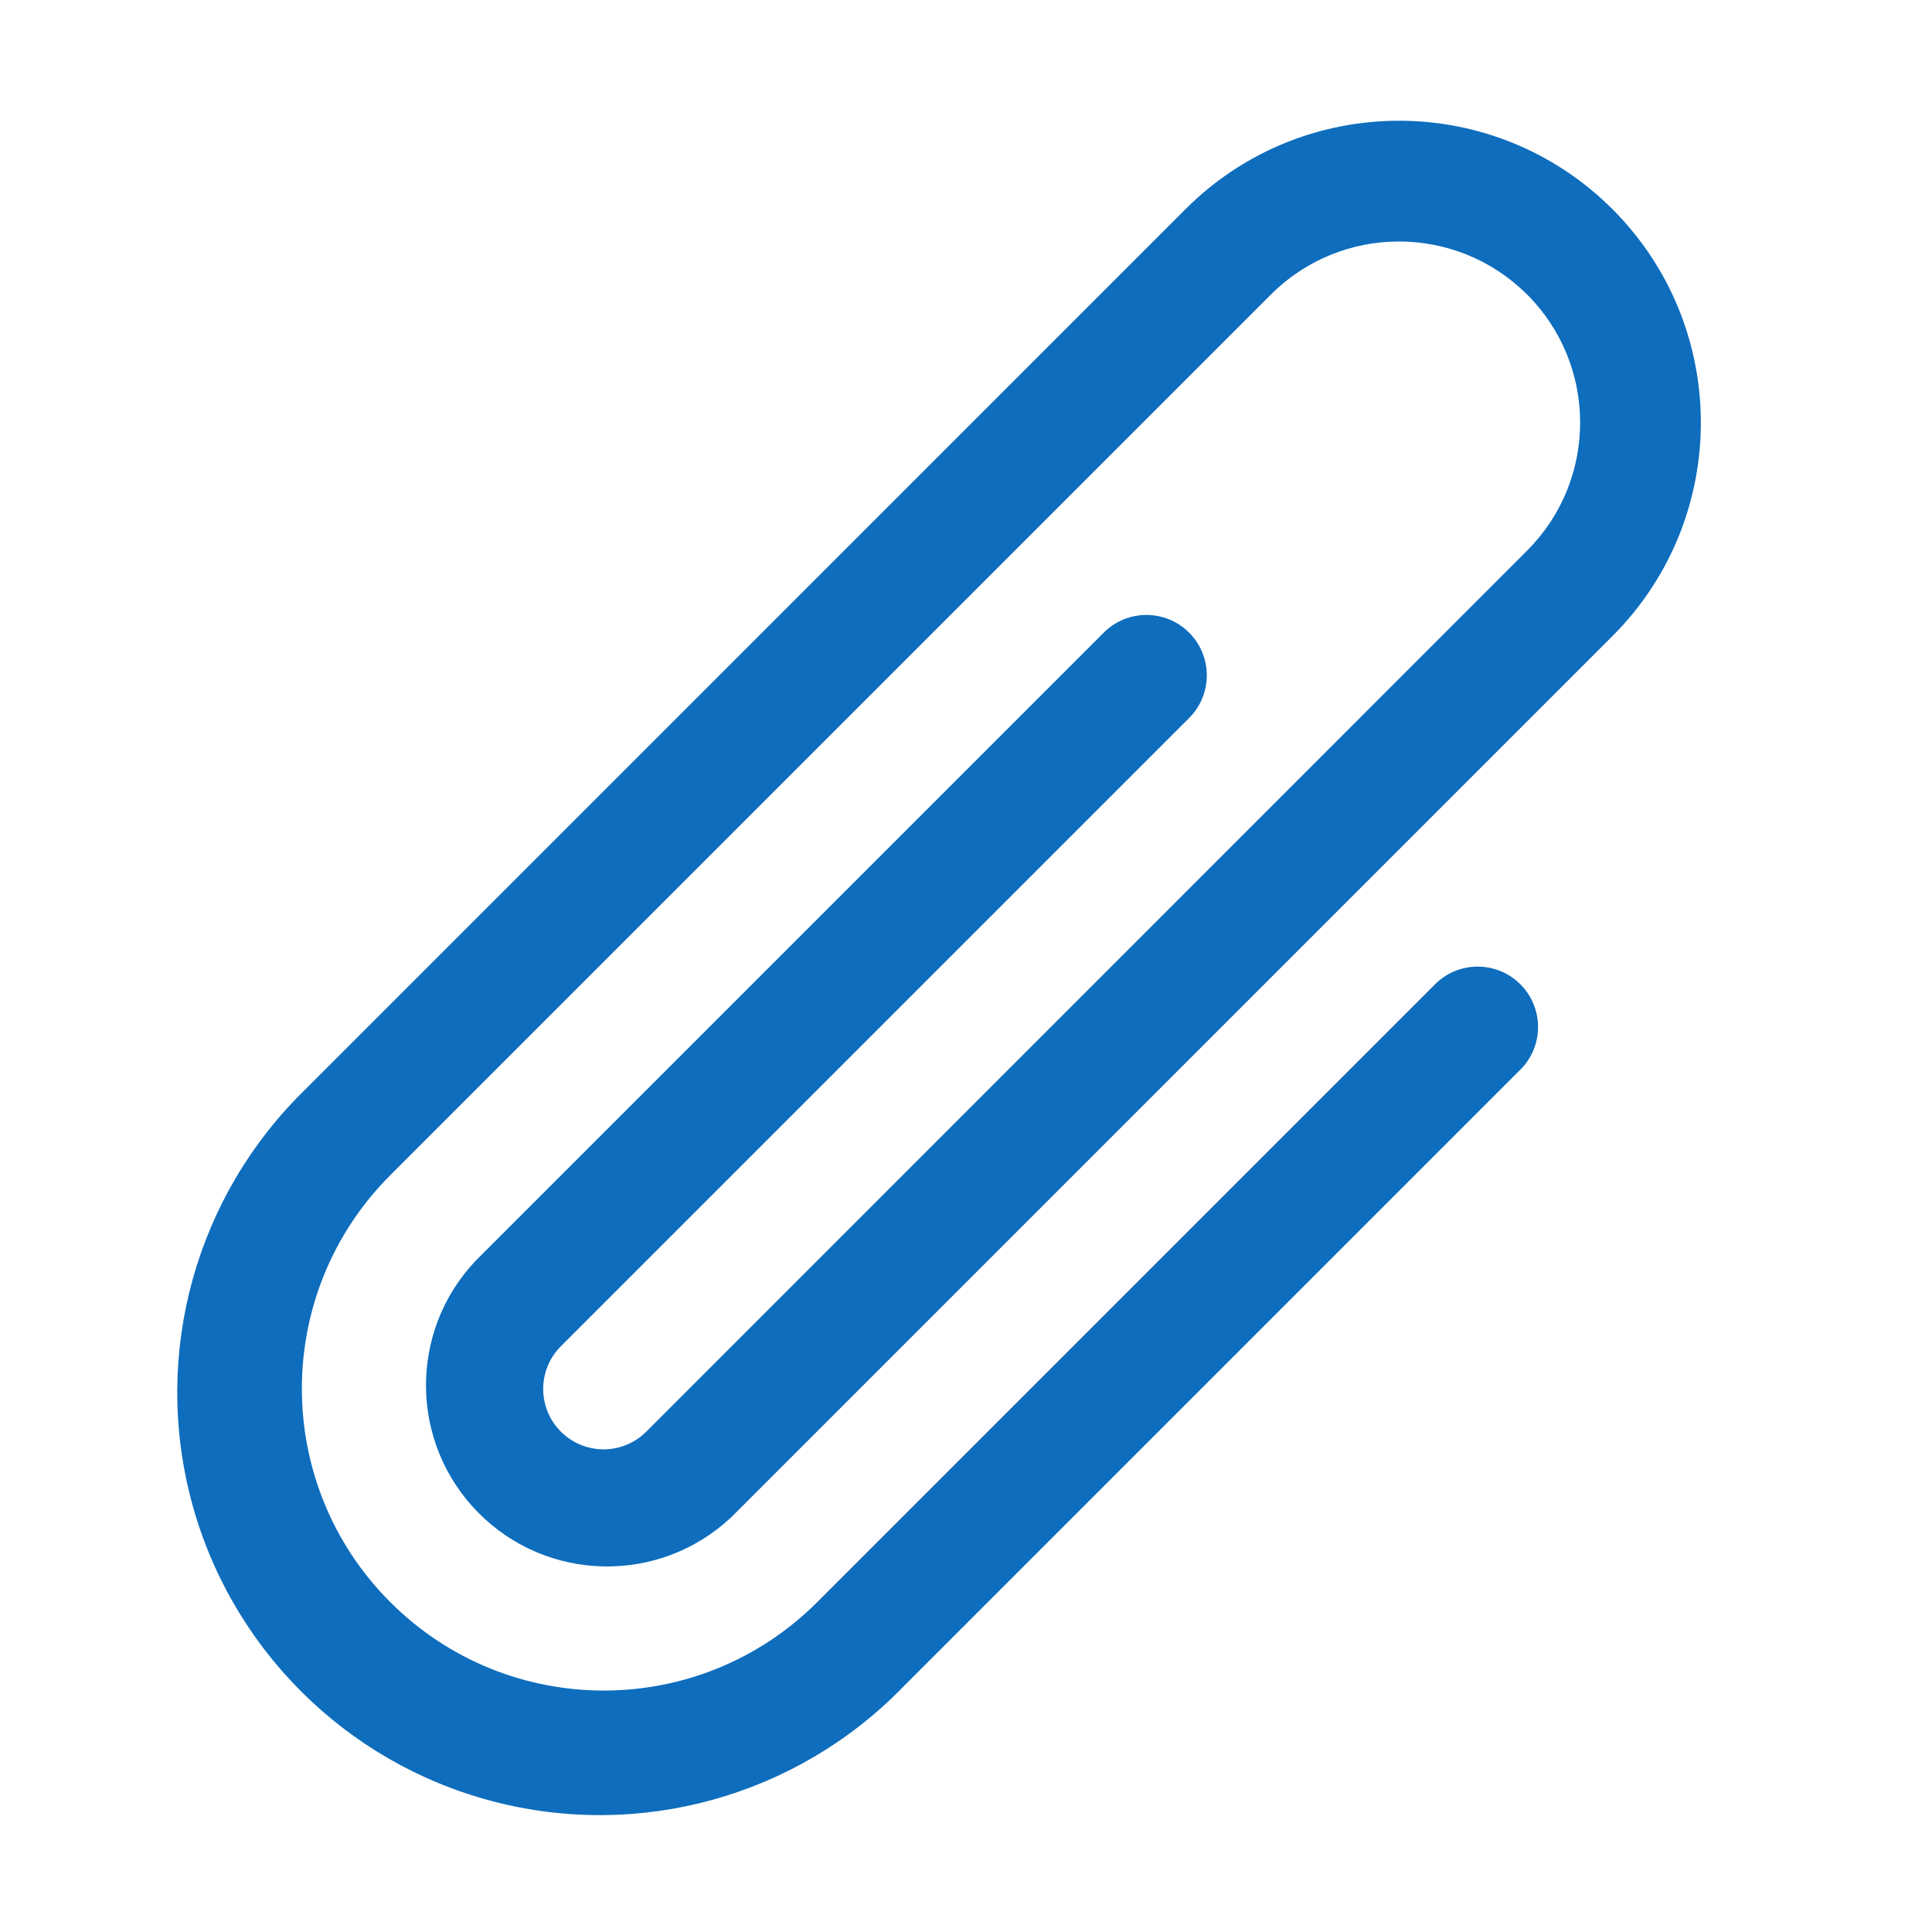
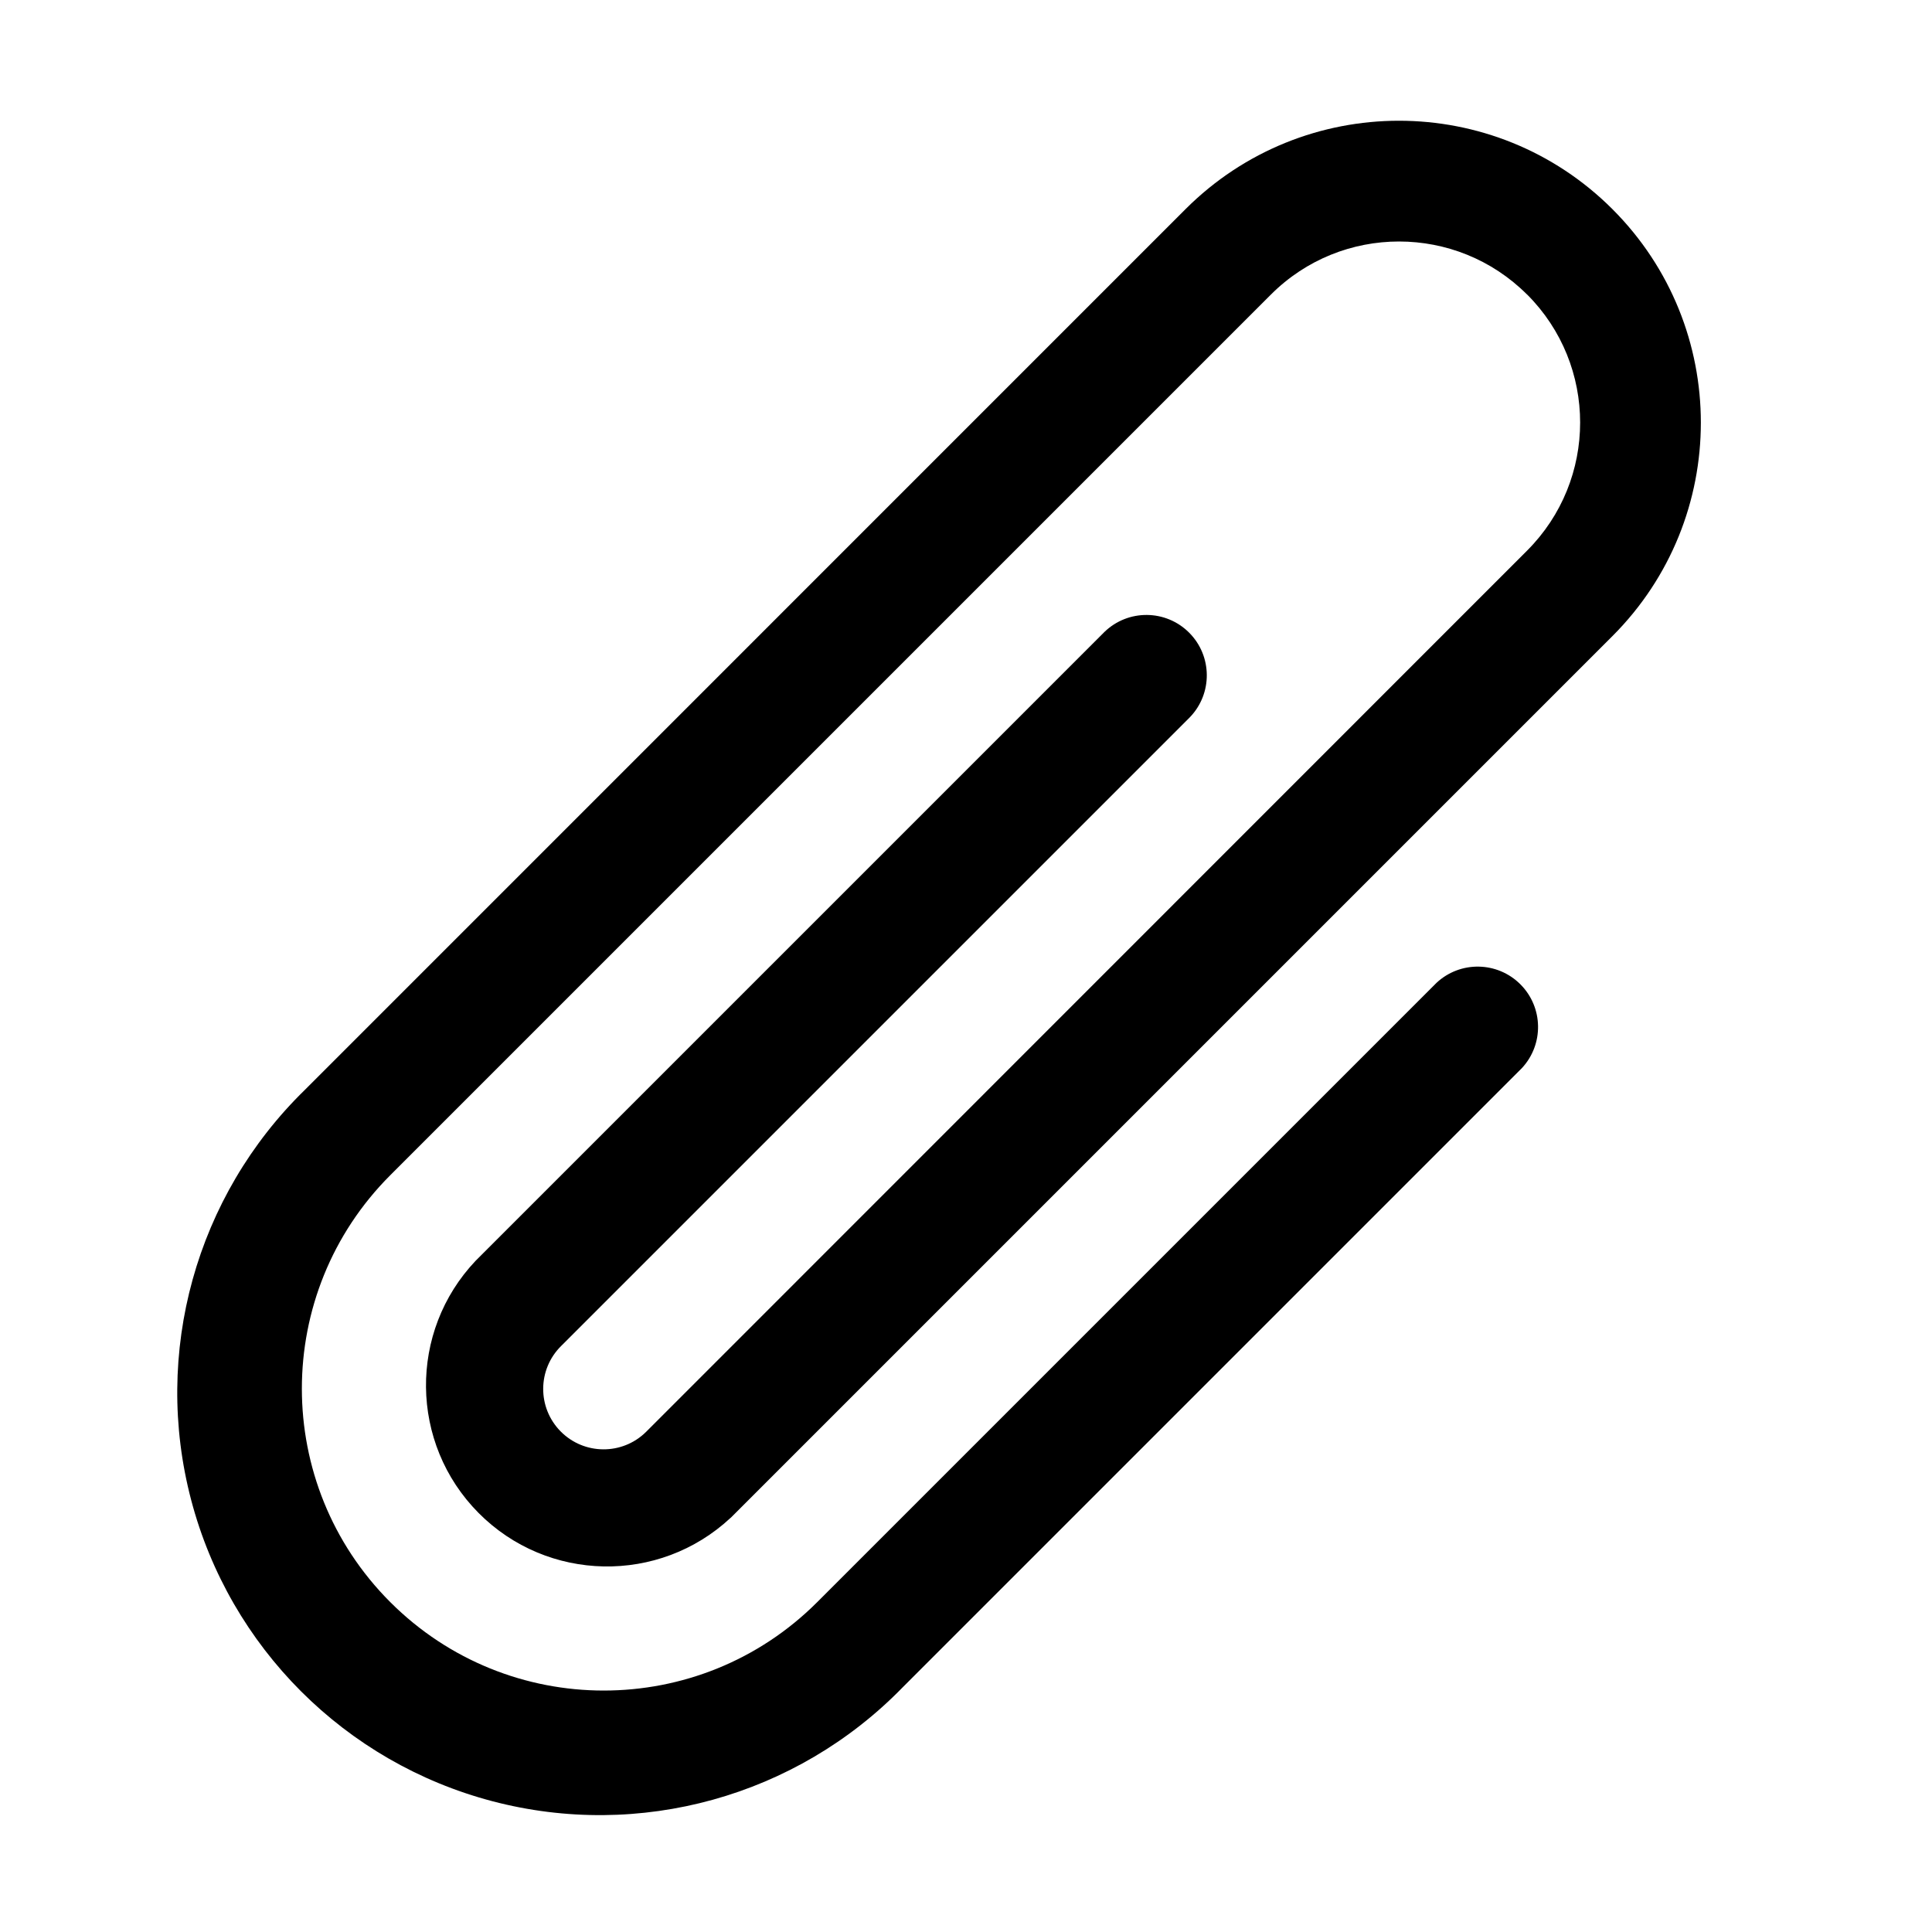
- <svg xmlns="http://www.w3.org/2000/svg" viewBox="0 0 24 24" fill="#0E6DBD" class="size-6">
+ <svg xmlns="http://www.w3.org/2000/svg" viewBox="0 0 24 24" fill="currentColor" class="size-6">
  <path fill-rule="evenodd" d="M18.97 3.659a2.25 2.25 0 0 0-3.182 0l-10.94 10.94a3.75 3.75 0 1 0 5.304 5.303l7.693-7.693a.75.75 0 0 1 1.06 1.06l-7.693 7.693a5.25 5.25 0 1 1-7.424-7.424l10.939-10.94a3.75 3.75 0 1 1 5.303 5.304L9.097 18.835l-.008.008-.007.007-.002.002-.003.002A2.25 2.25 0 0 1 5.91 15.66l7.81-7.81a.75.75 0 0 1 1.061 1.06l-7.81 7.81a.75.75 0 0 0 1.054 1.068L18.97 6.84a2.25 2.25 0 0 0 0-3.182Z" clip-rule="evenodd" />
</svg>
